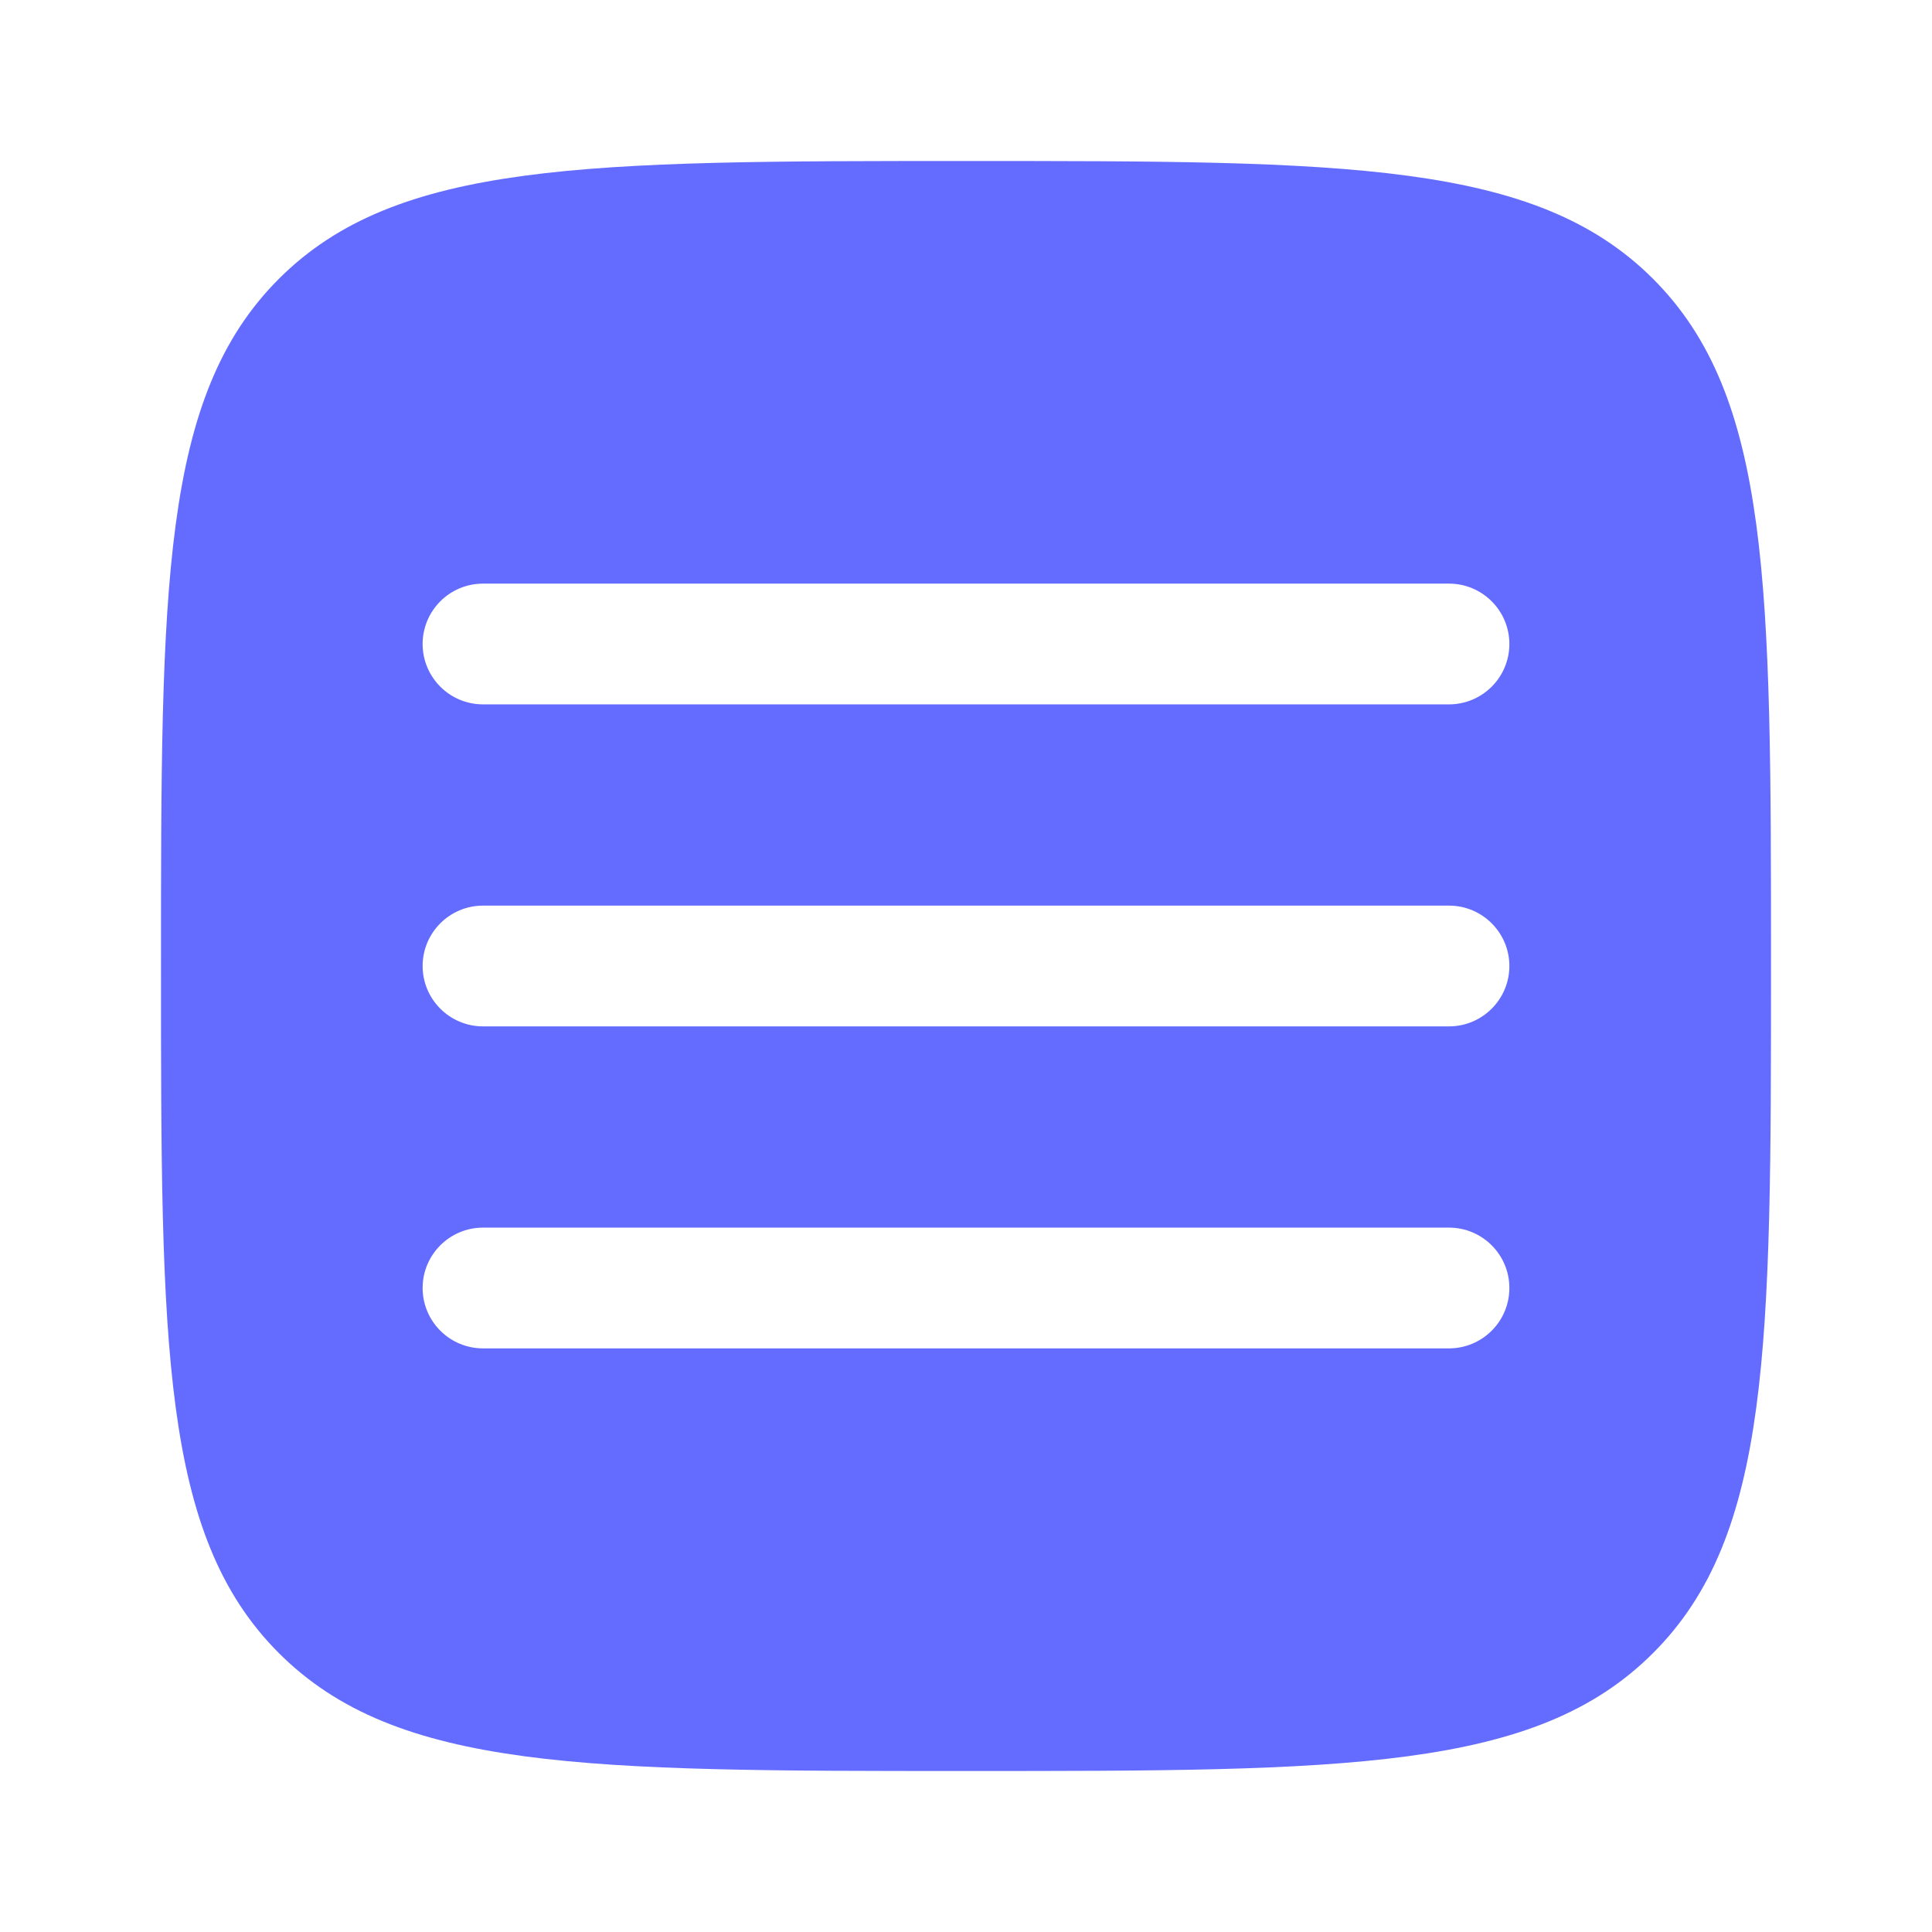
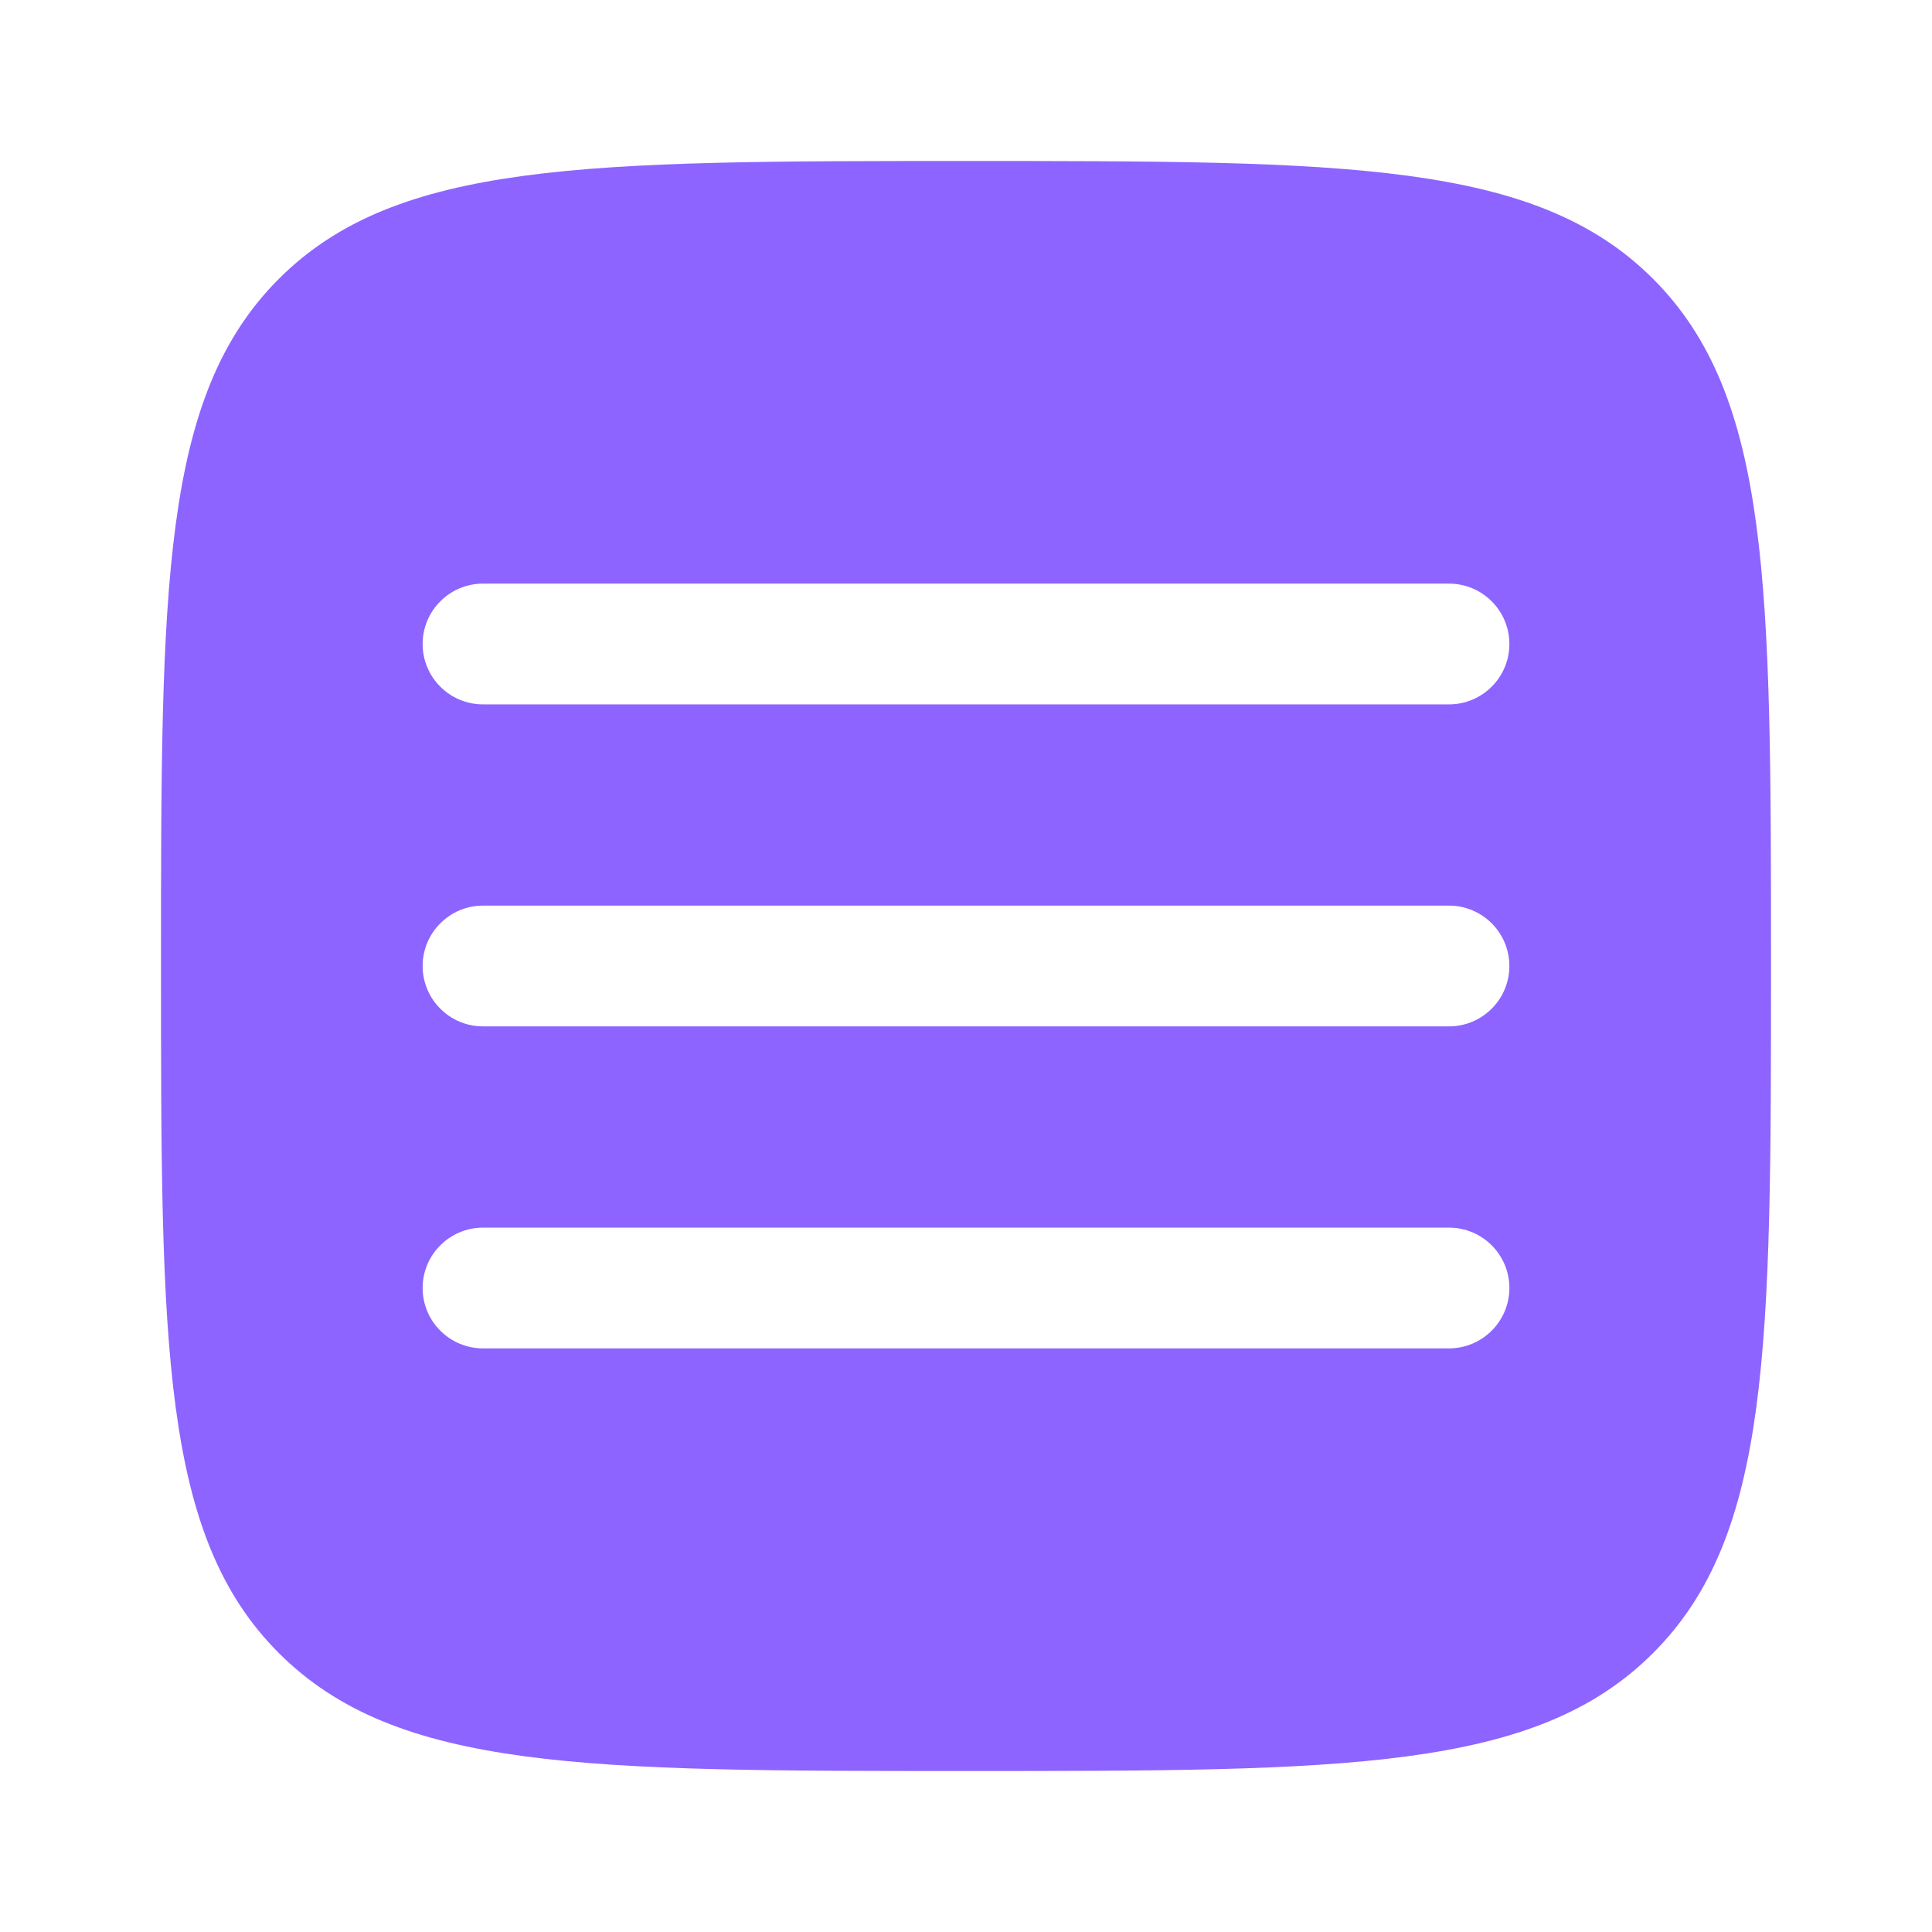
- <svg xmlns="http://www.w3.org/2000/svg" width="45px" color="#646cff" height="45px" viewBox="0 0 24 24" fill="currentColor">
+ <svg xmlns="http://www.w3.org/2000/svg" width="45px" color="#8d64ff" height="45px" viewBox="0 0 24 24" fill="currentColor">
  <path fill-rule="evenodd" clip-rule="evenodd" d="M3.464 20.535C4.929 22 7.286 22 12 22C16.714 22 19.071 22 20.535 20.535C22 19.071 22 16.714 22 12C22 7.286 22 4.929 20.535 3.464C19.071 2 16.714 2 12 2C7.286 2 4.929 2 3.464 3.464C2 4.929 2 7.286 2 12C2 16.714 2 19.071 3.464 20.535ZM18.75 16C18.75 16.414 18.414 16.75 18 16.75H6C5.586 16.75 5.25 16.414 5.25 16C5.25 15.586 5.586 15.25 6 15.25H18C18.414 15.25 18.75 15.586 18.75 16ZM18 12.75C18.414 12.75 18.75 12.414 18.75 12C18.75 11.586 18.414 11.25 18 11.25H6C5.586 11.25 5.25 11.586 5.25 12C5.25 12.414 5.586 12.75 6 12.75H18ZM18.75 8C18.75 8.414 18.414 8.75 18 8.75H6C5.586 8.75 5.25 8.414 5.25 8C5.25 7.586 5.586 7.25 6 7.25H18C18.414 7.25 18.75 7.586 18.75 8Z" />
</svg>
